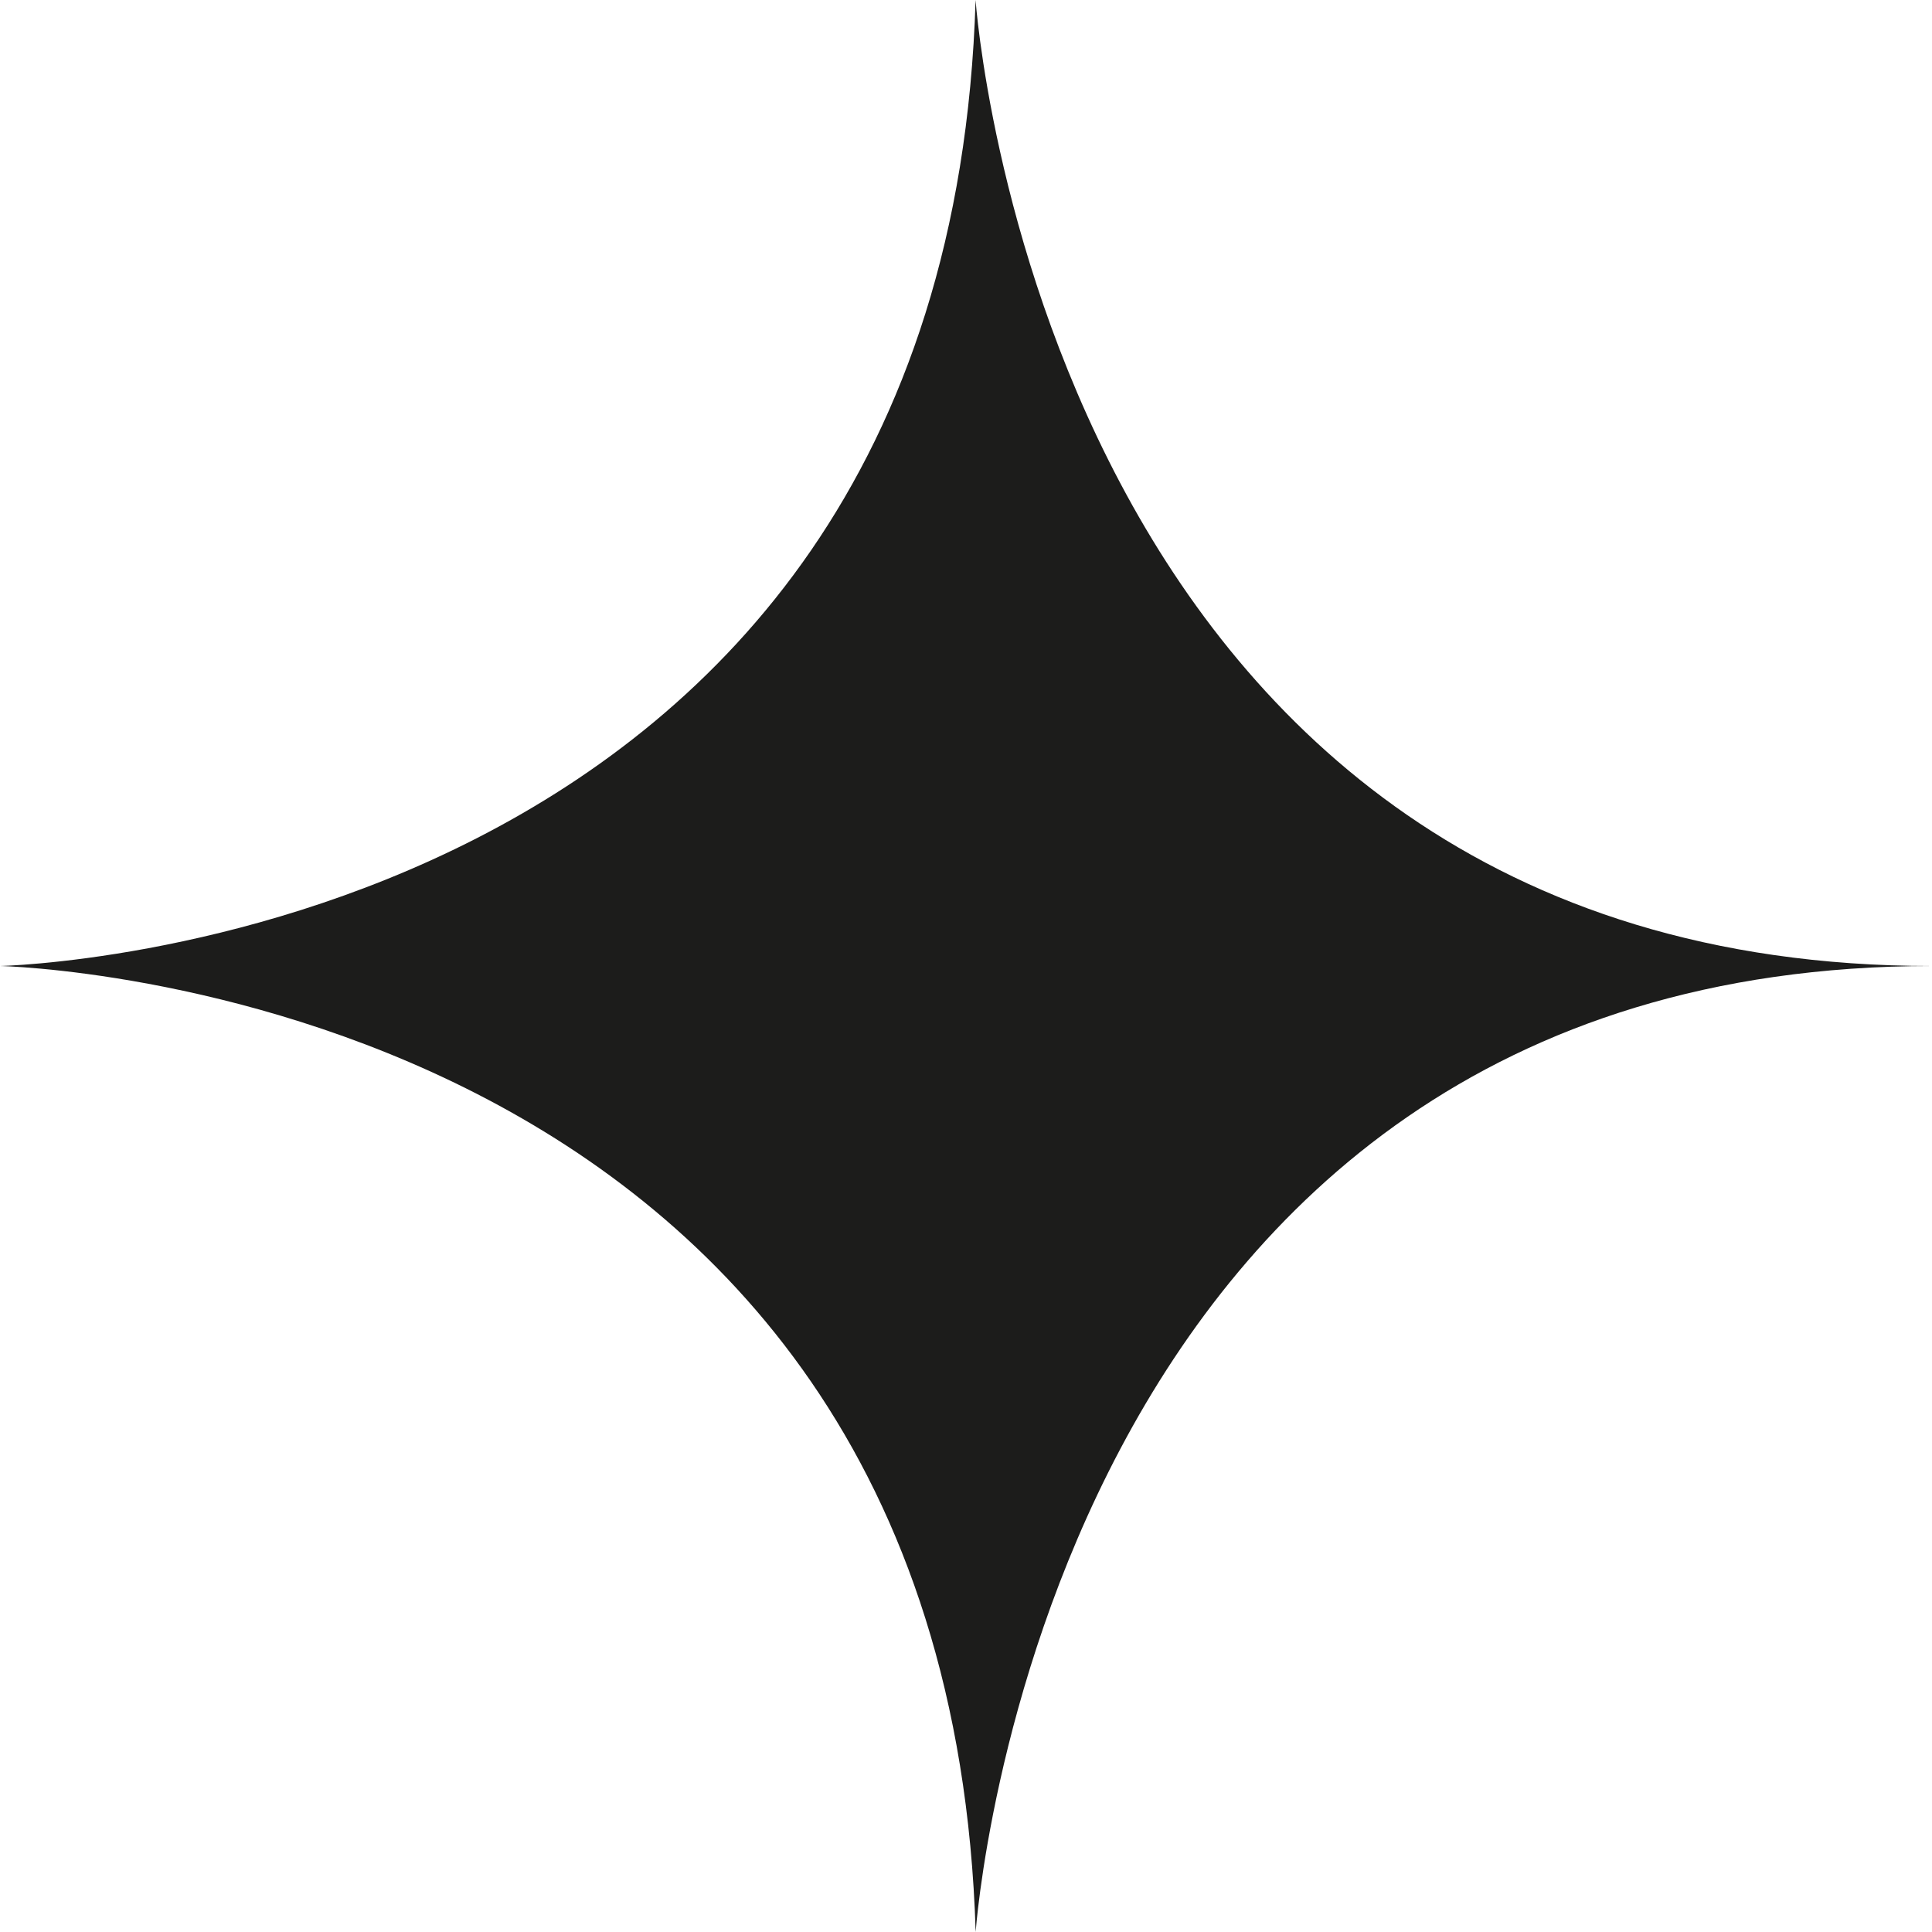
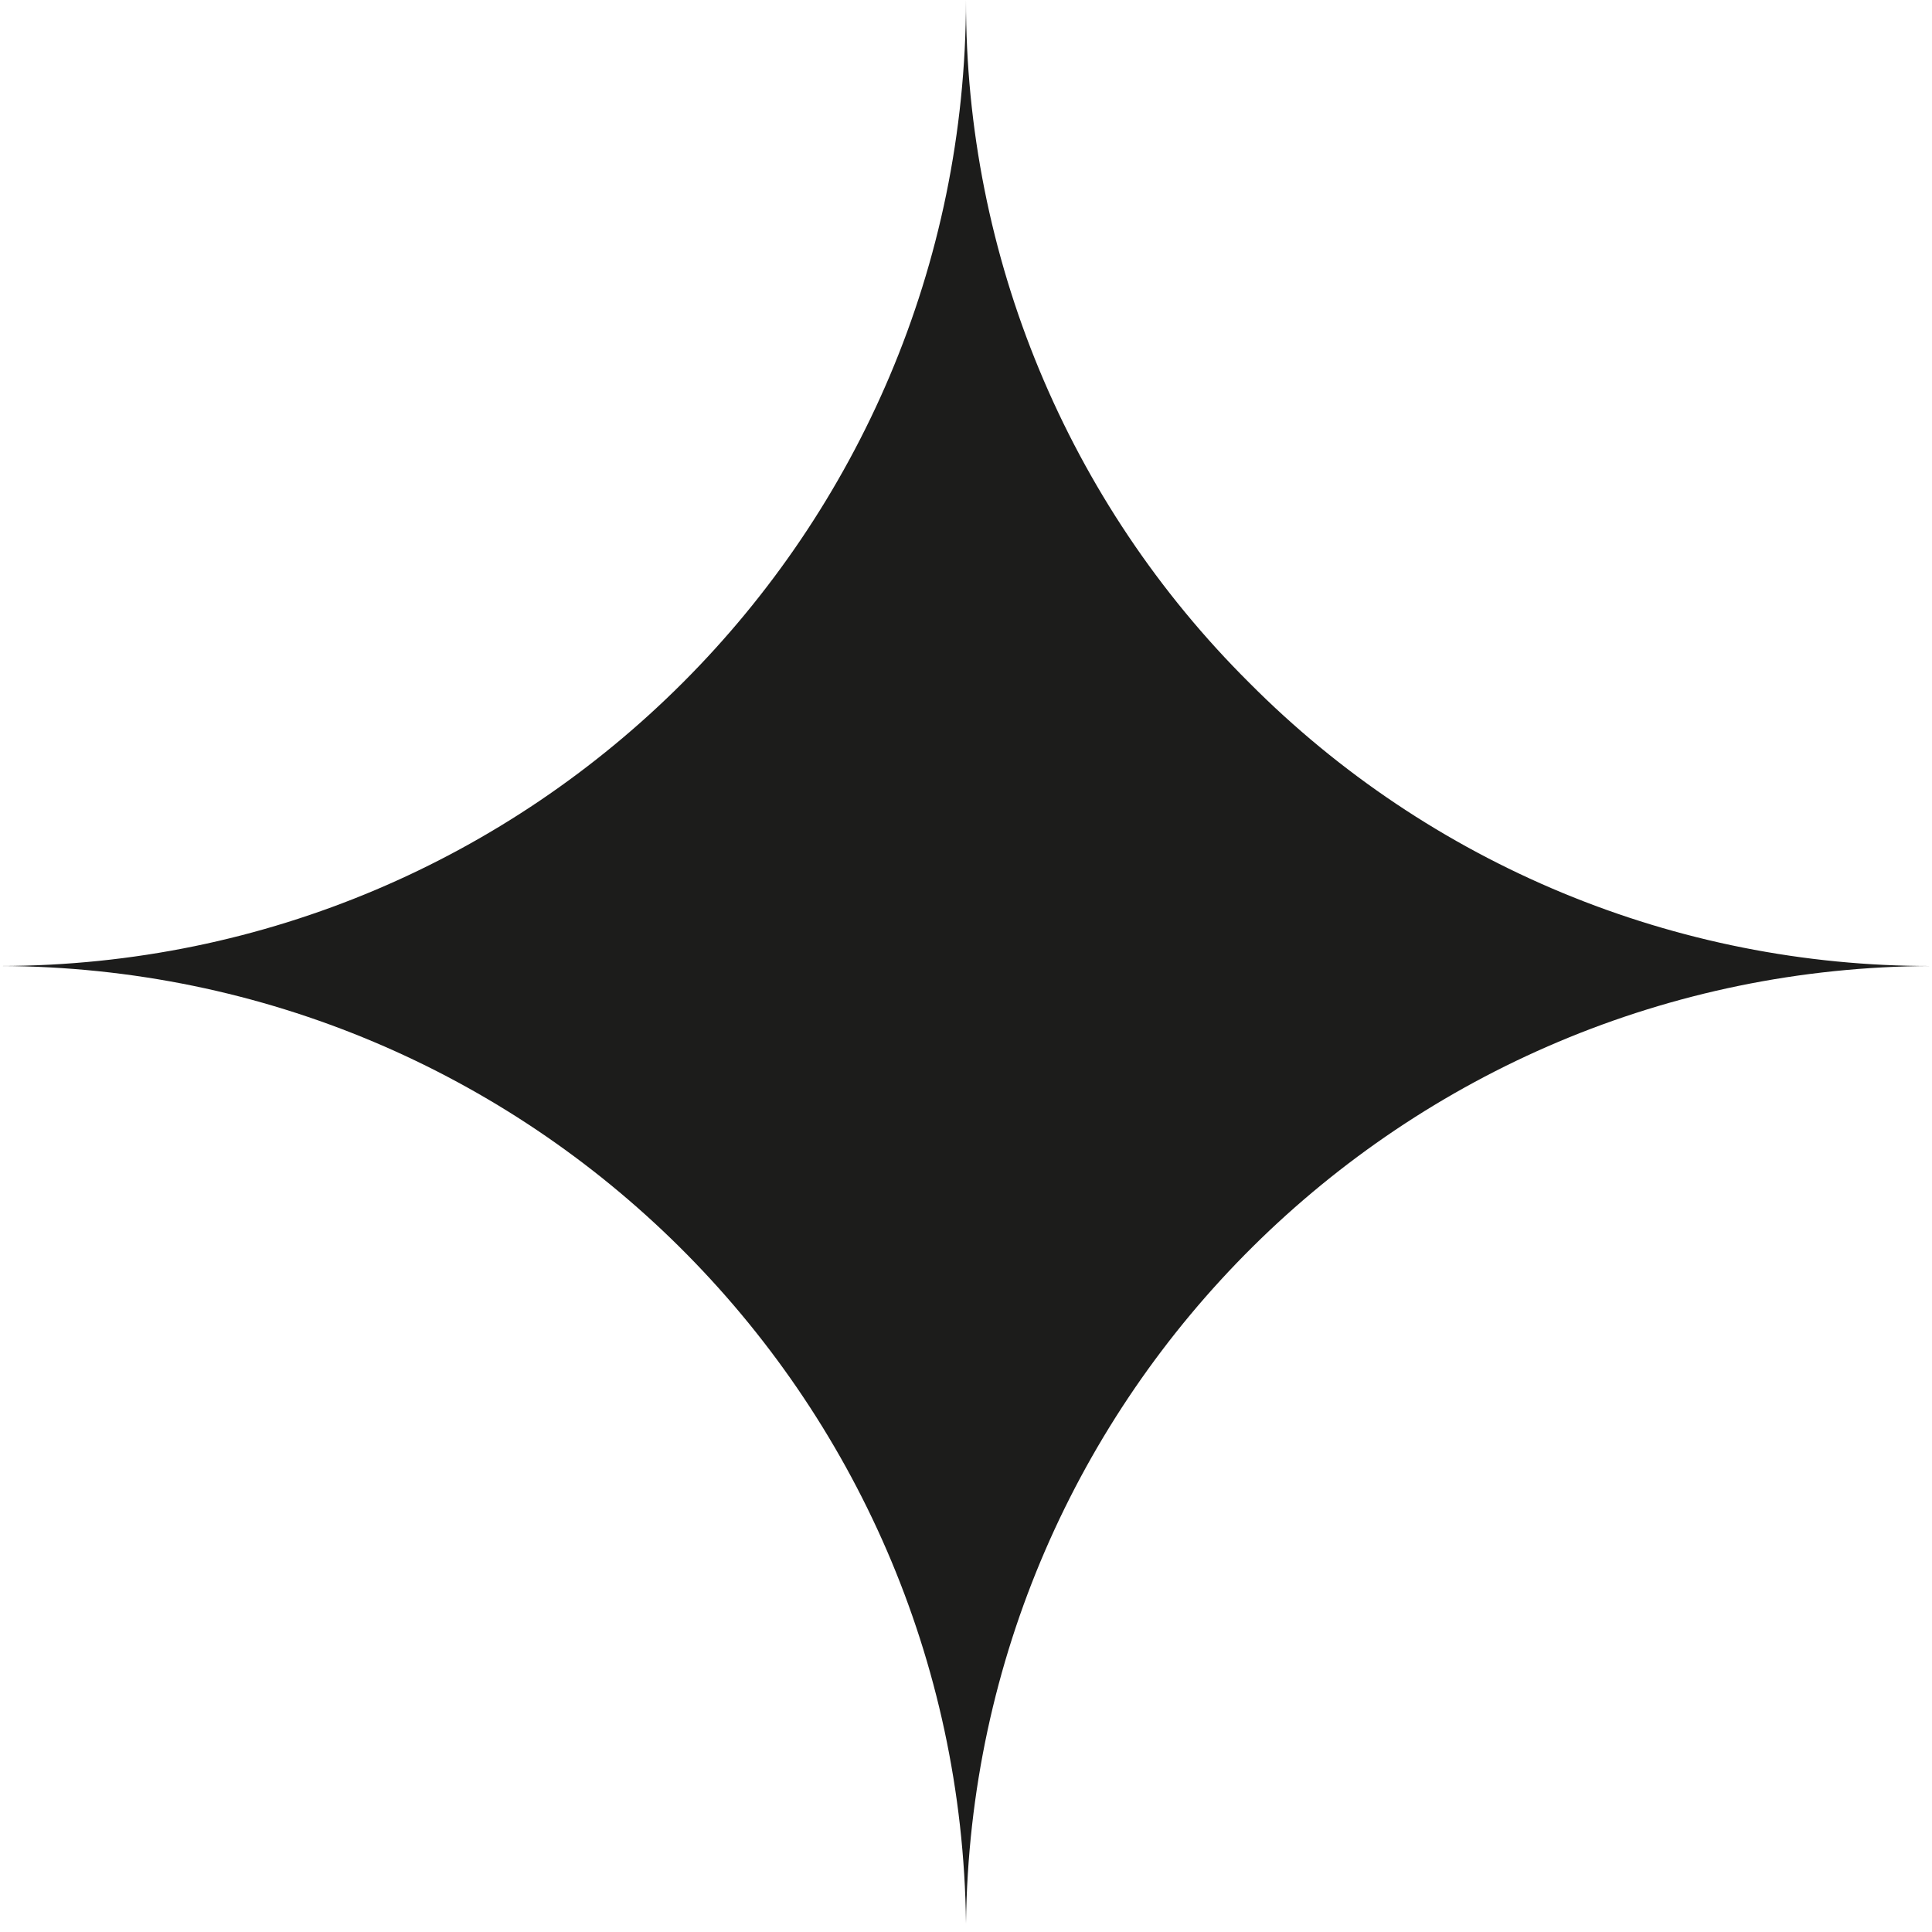
- <svg xmlns="http://www.w3.org/2000/svg" width="51.998" height="52" viewBox="0 0 51.998 52">
-   <path id="ico_52_star" d="M-7960,26h52c-23.94,0-25.74,26-25.74,26C-7934.518,26.515-7960,26-7960,26Zm0,0s25.485-.515,26.258-26c0,0,1.8,26,25.74,26Z" transform="translate(7960)" fill="#1c1c1b" />
+ <svg xmlns="http://www.w3.org/2000/svg" width="52" height="52" viewBox="0 0 52 52">
+   <defs>
+     <clipPath id="clip-path">
+       <rect id="mask" width="52" height="52" fill="none" />
+     </clipPath>
+   </defs>
+   <g id="ico_52_star" clip-path="url(#clip-path)">
+     <path id="path" d="M-815-7649.23h0A26.075,26.075,0,0,0-841-7675a26.031,26.031,0,0,0,26-26,25.832,25.832,0,0,0,7.624,18.377A25.824,25.824,0,0,0-789-7675,26.076,26.076,0,0,0-815-7649.23Z" transform="translate(841 7701)" fill="#1c1c1b" />
+   </g>
</svg>
